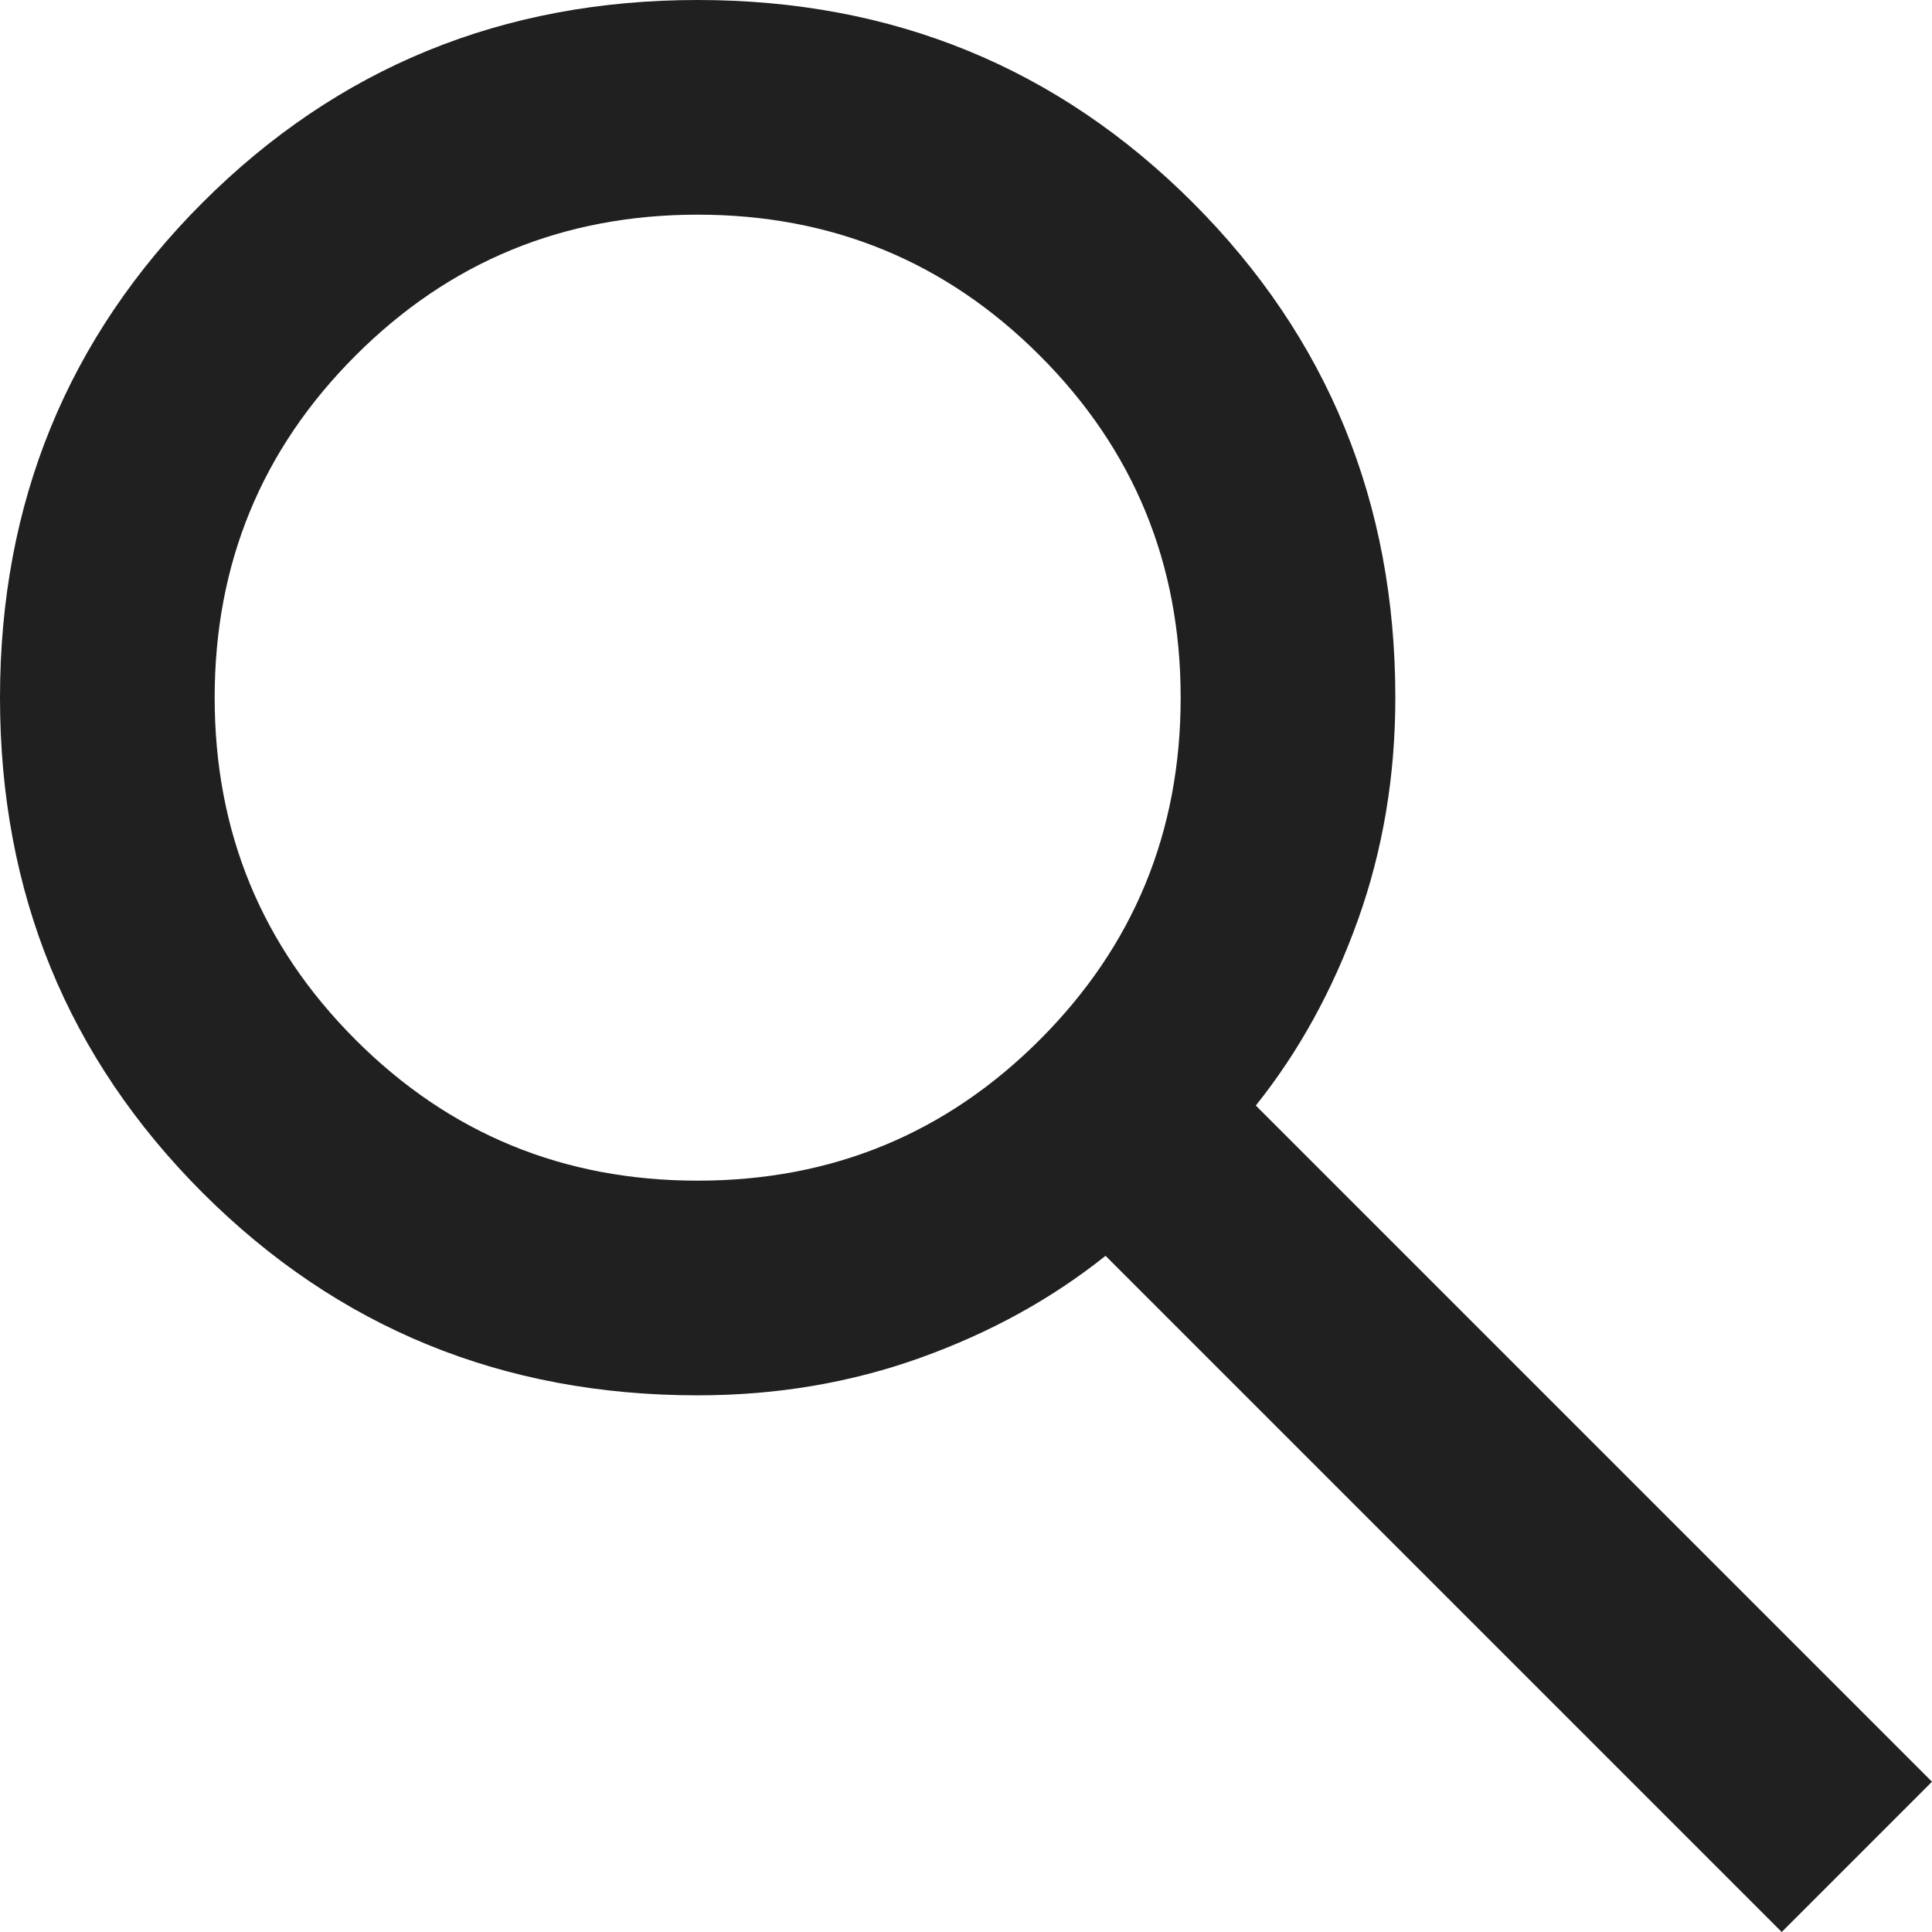
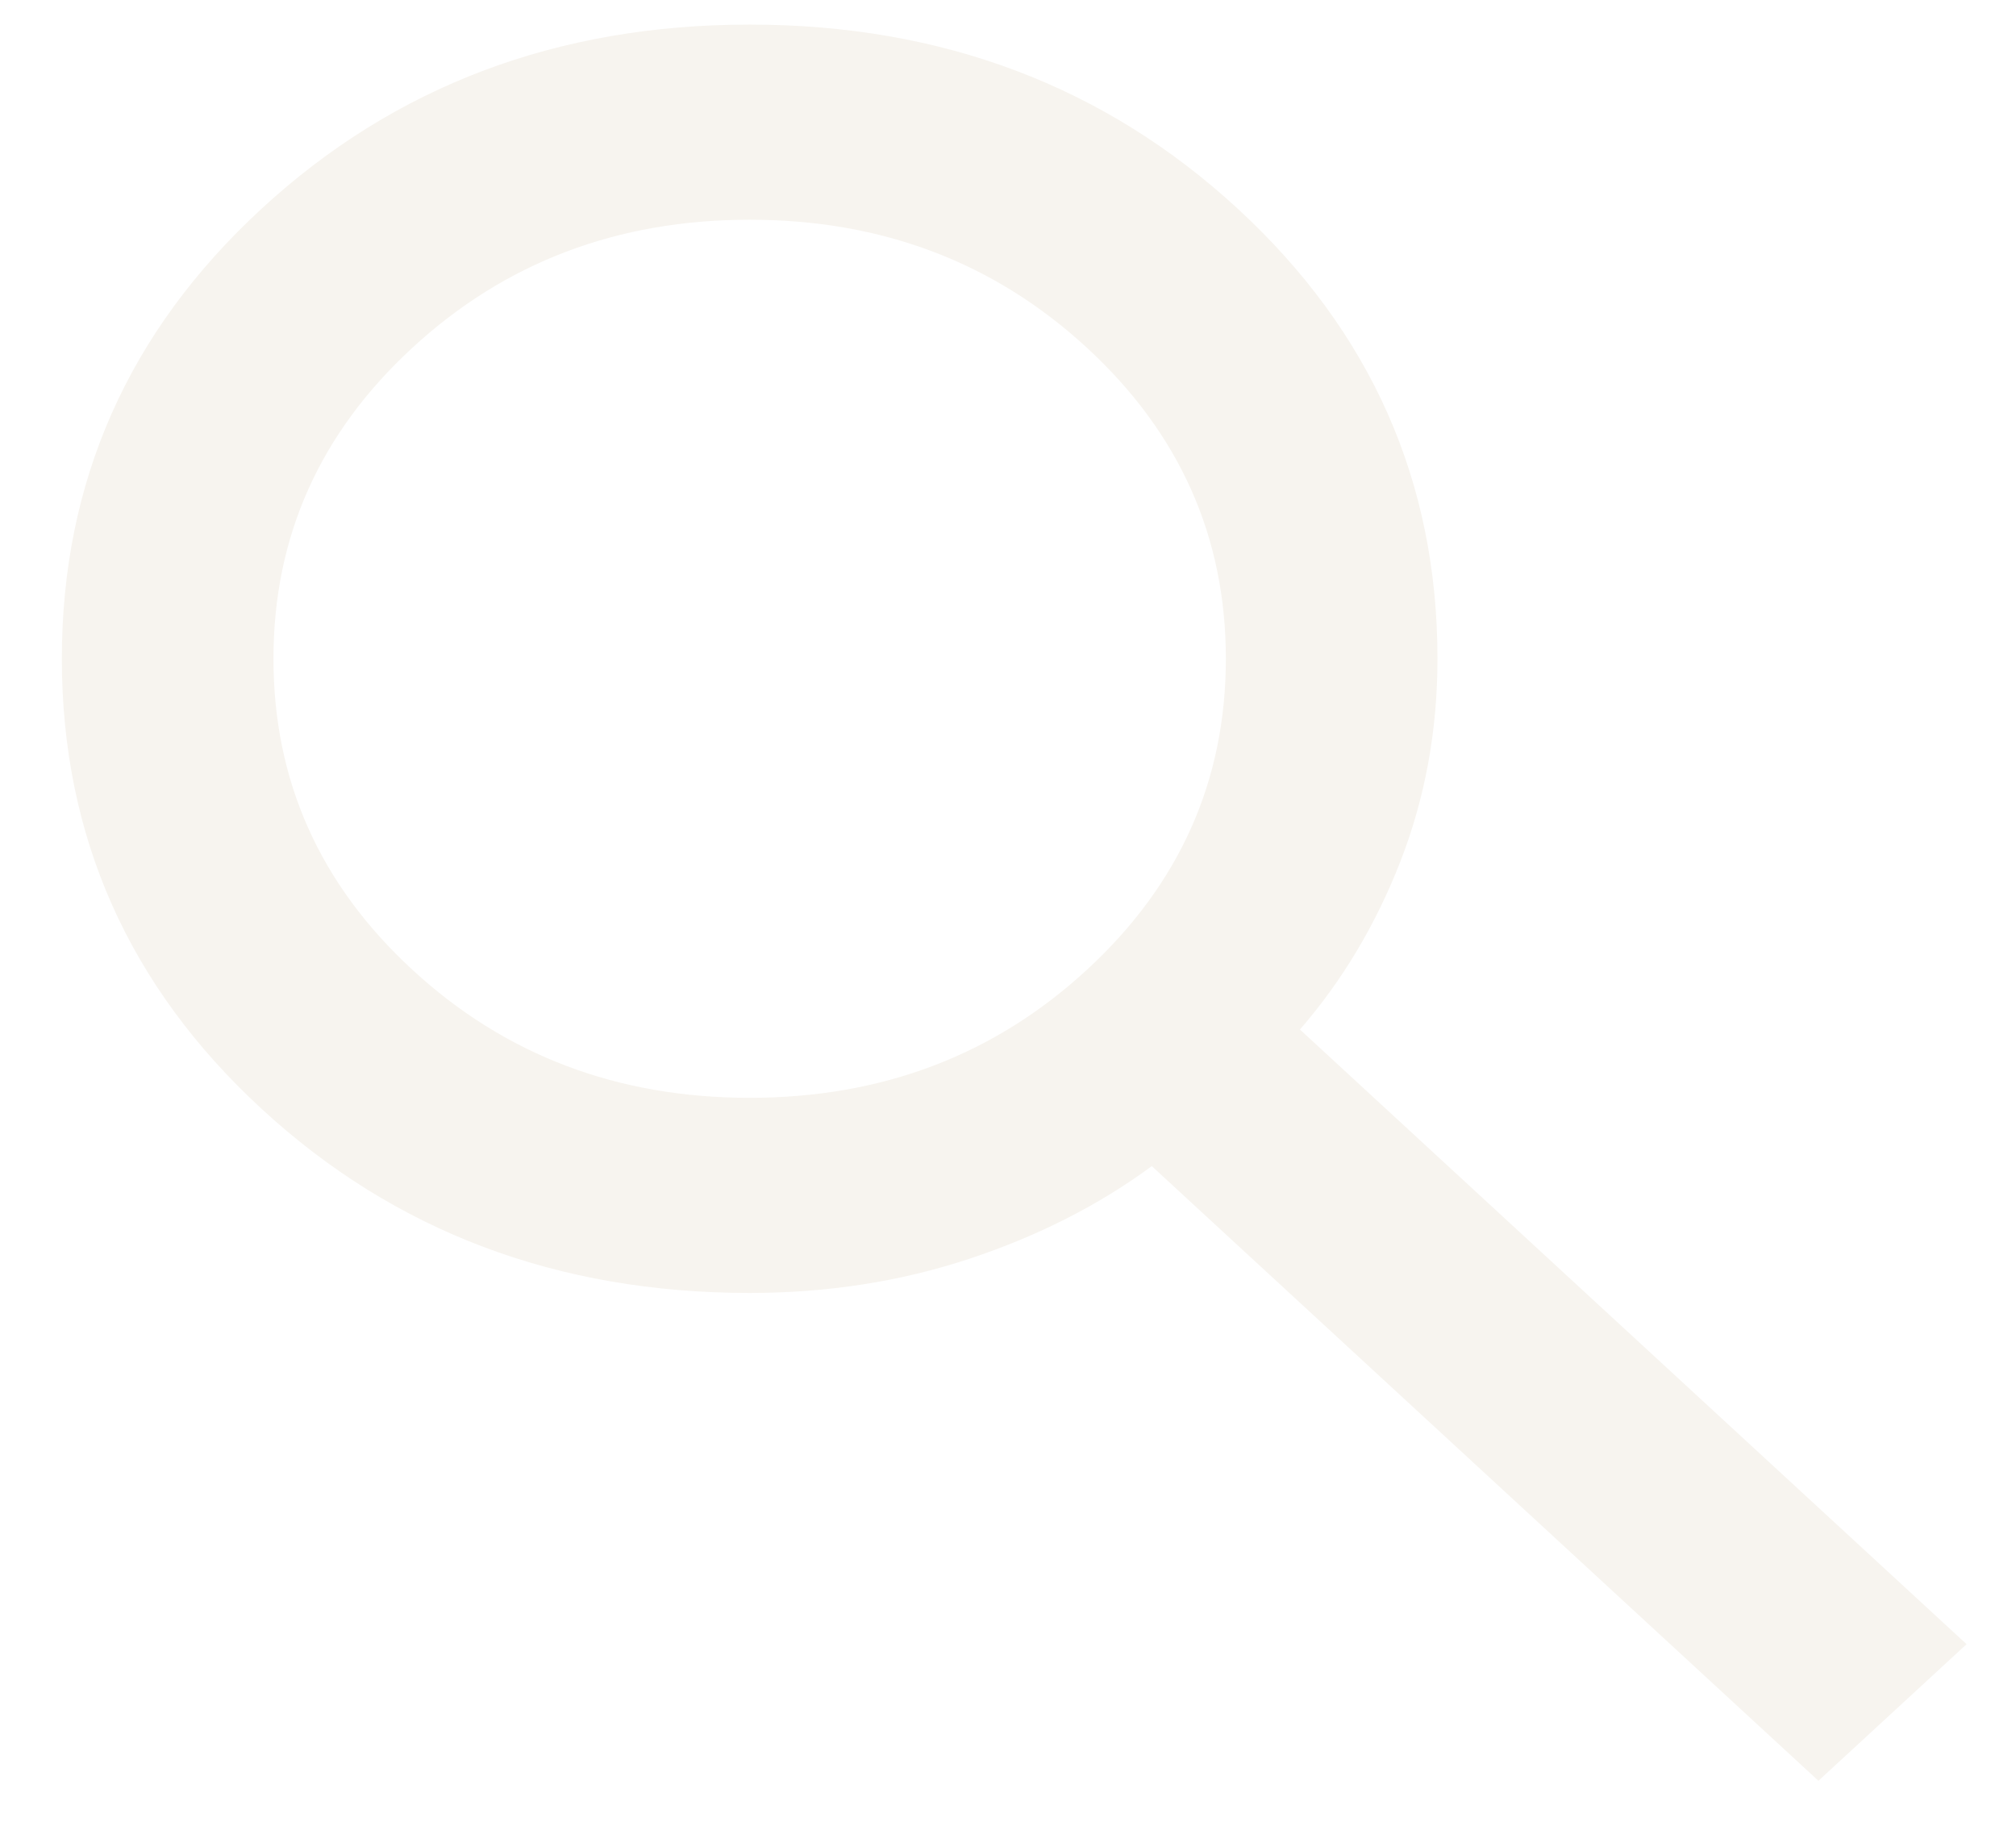
- <svg xmlns="http://www.w3.org/2000/svg" width="27" height="27" viewBox="0 0 27 27" fill="none">
-   <path d="M24.9 27L15.45 17.55C14.7 18.15 13.838 18.625 12.863 18.975C11.887 19.325 10.85 19.5 9.75 19.5C7.025 19.5 4.719 18.556 2.831 16.669C0.944 14.781 0 12.475 0 9.75C0 7.025 0.944 4.719 2.831 2.831C4.719 0.944 7.025 0 9.75 0C12.475 0 14.781 0.944 16.669 2.831C18.556 4.719 19.5 7.025 19.5 9.75C19.5 10.85 19.325 11.887 18.975 12.863C18.625 13.838 18.15 14.7 17.55 15.45L27 24.9L24.9 27ZM9.75 16.5C11.625 16.5 13.219 15.844 14.531 14.531C15.844 13.219 16.5 11.625 16.5 9.75C16.5 7.875 15.844 6.281 14.531 4.969C13.219 3.656 11.625 3 9.75 3C7.875 3 6.281 3.656 4.969 4.969C3.656 6.281 3 7.875 3 9.75C3 11.625 3.656 13.219 4.969 14.531C6.281 15.844 7.875 16.5 9.75 16.5Z" fill="#202020" />
+ <svg xmlns="http://www.w3.org/2000/svg" width="31" height="28" viewBox="0 0 31 28" fill="none">
+   <path d="M27.962 27.378L17.711 17.928C16.897 18.528 15.961 19.003 14.904 19.353C13.846 19.703 12.721 19.878 11.527 19.878C8.571 19.878 6.069 18.934 4.022 17.047C1.974 15.159 0.951 12.853 0.951 10.128C0.951 7.403 1.974 5.097 4.022 3.209C6.069 1.322 8.571 0.378 11.527 0.378C14.483 0.378 16.985 1.322 19.033 3.209C21.081 5.097 22.104 7.403 22.104 10.128C22.104 11.228 21.914 12.266 21.535 13.241C21.155 14.216 20.64 15.078 19.989 15.828L30.24 25.278L27.962 27.378ZM11.527 16.878C13.561 16.878 15.29 16.222 16.714 14.909C18.138 13.597 18.85 12.003 18.85 10.128C18.85 8.253 18.138 6.659 16.714 5.347C15.29 4.034 13.561 3.378 11.527 3.378C9.493 3.378 7.764 4.034 6.341 5.347C4.917 6.659 4.205 8.253 4.205 10.128C4.205 12.003 4.917 13.597 6.341 14.909C7.764 16.222 9.493 16.878 11.527 16.878Z" fill="#F7F4EF" />
</svg>
